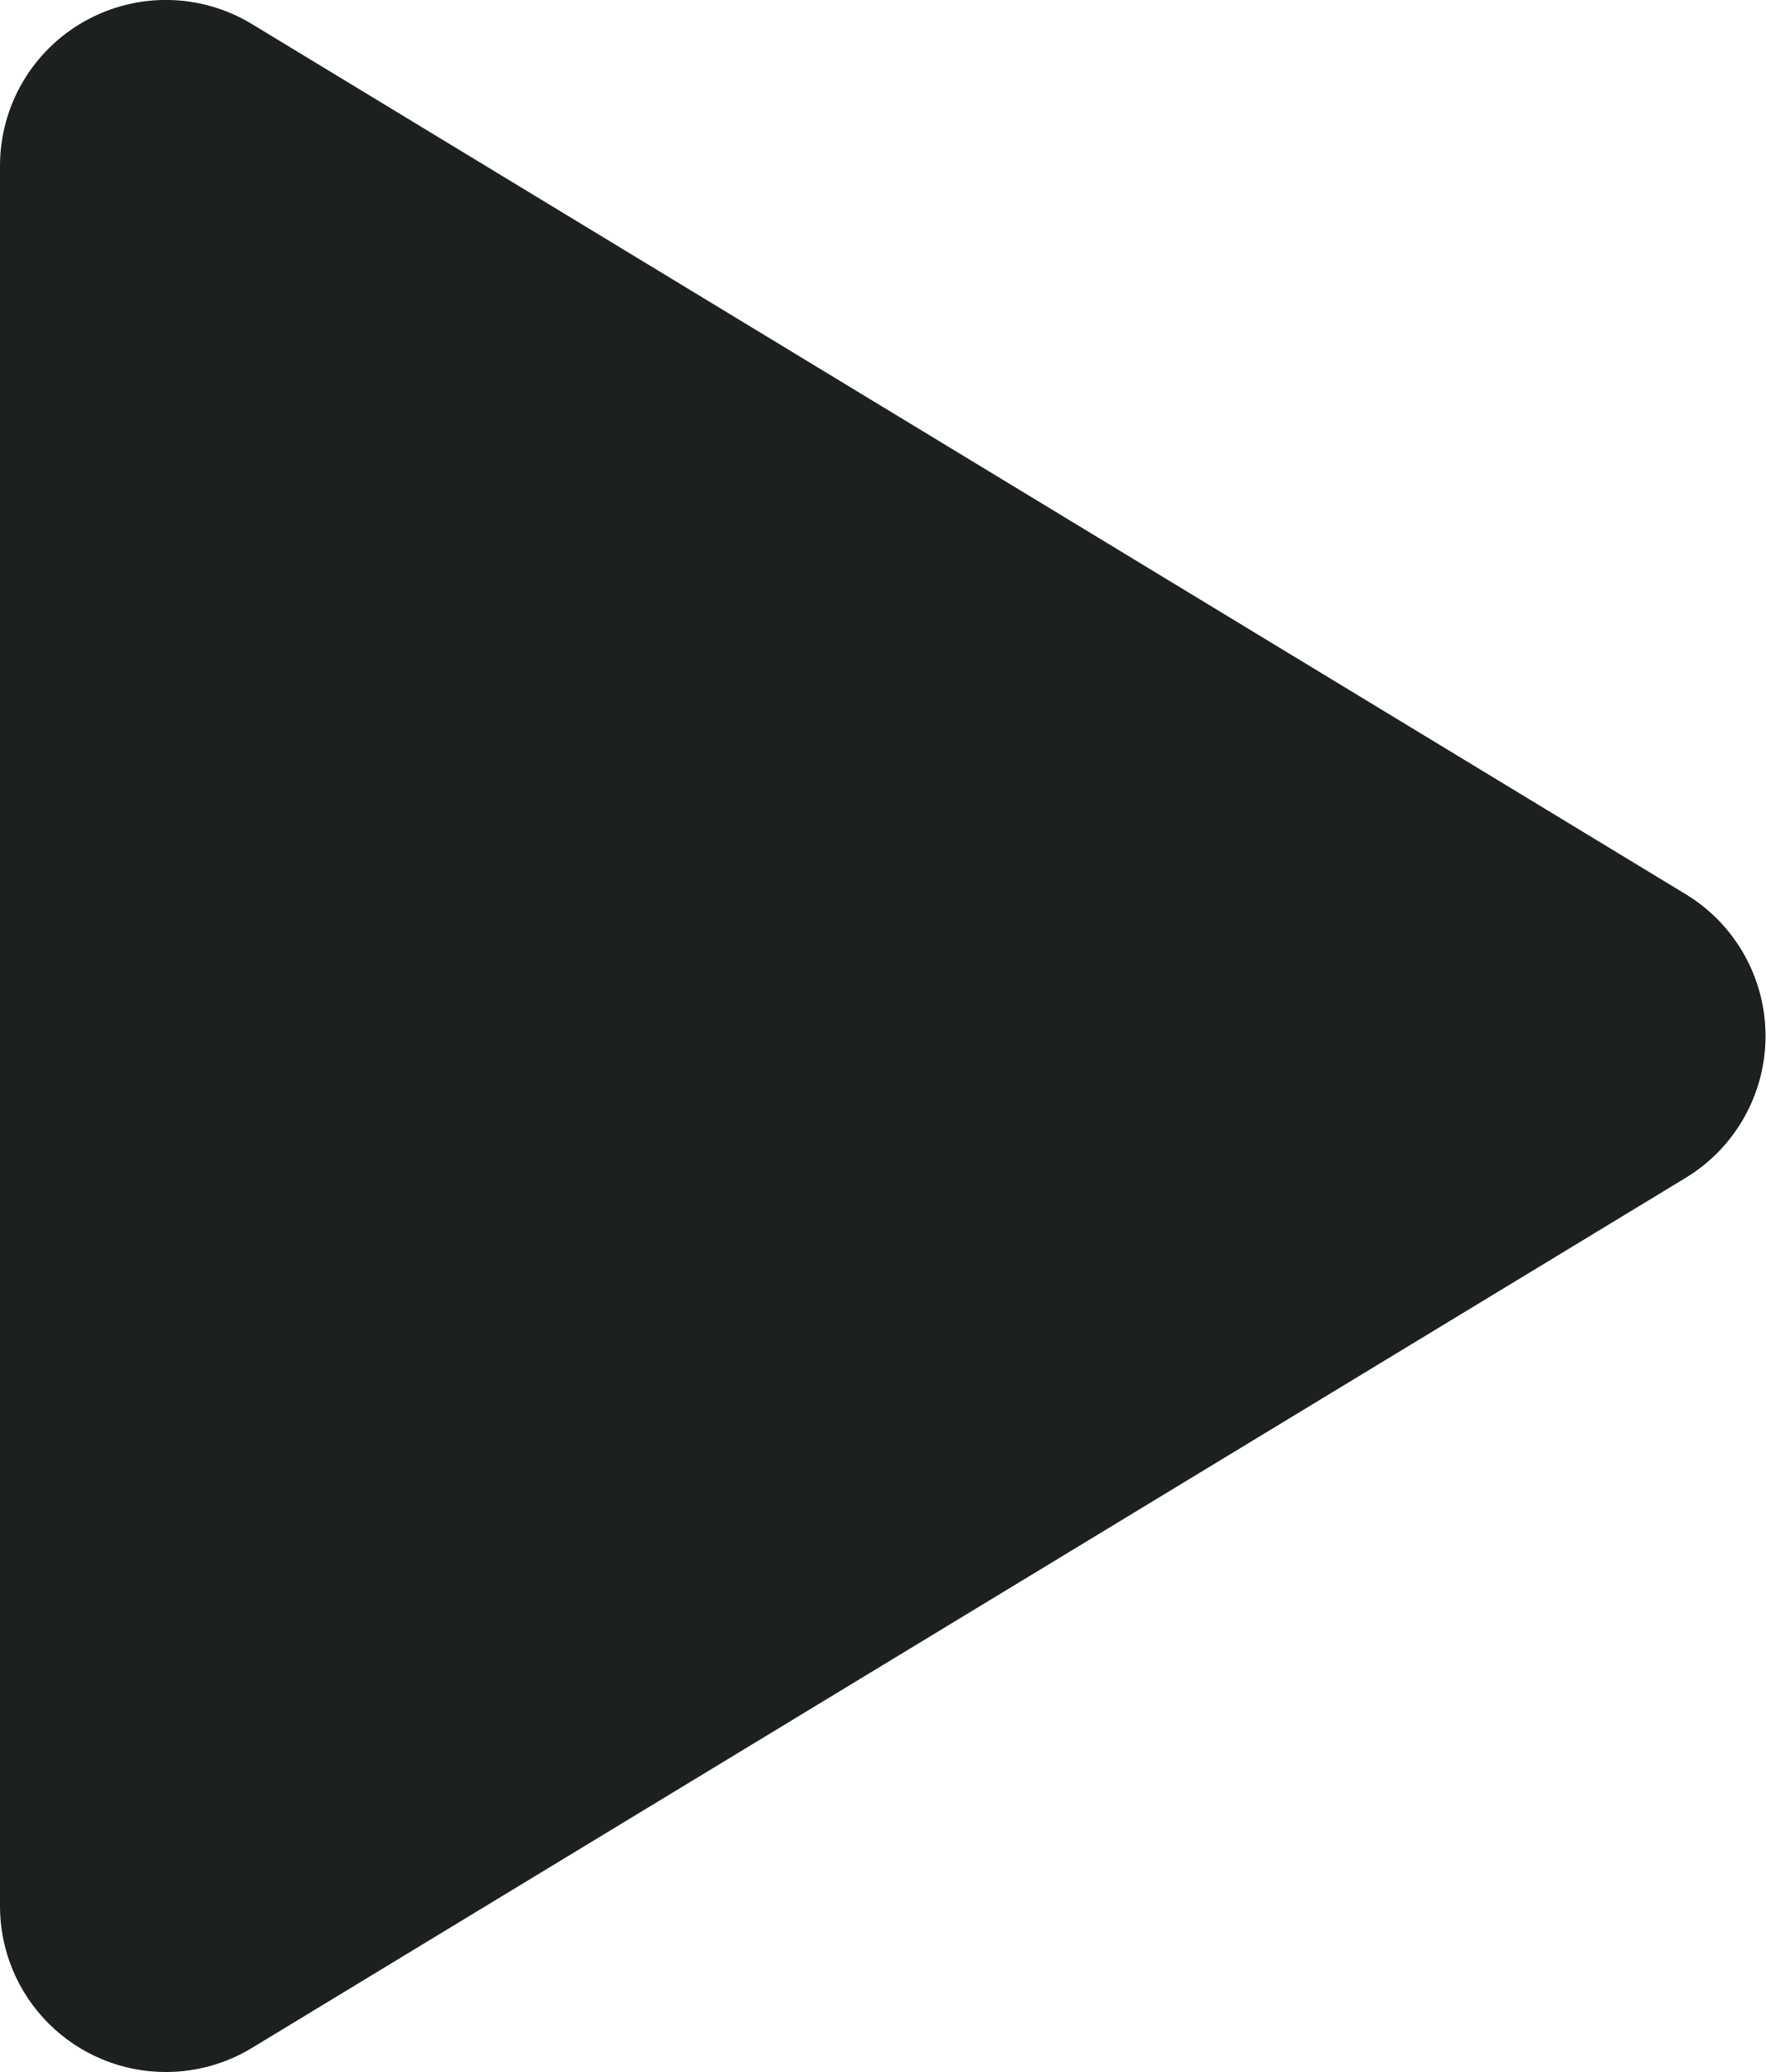
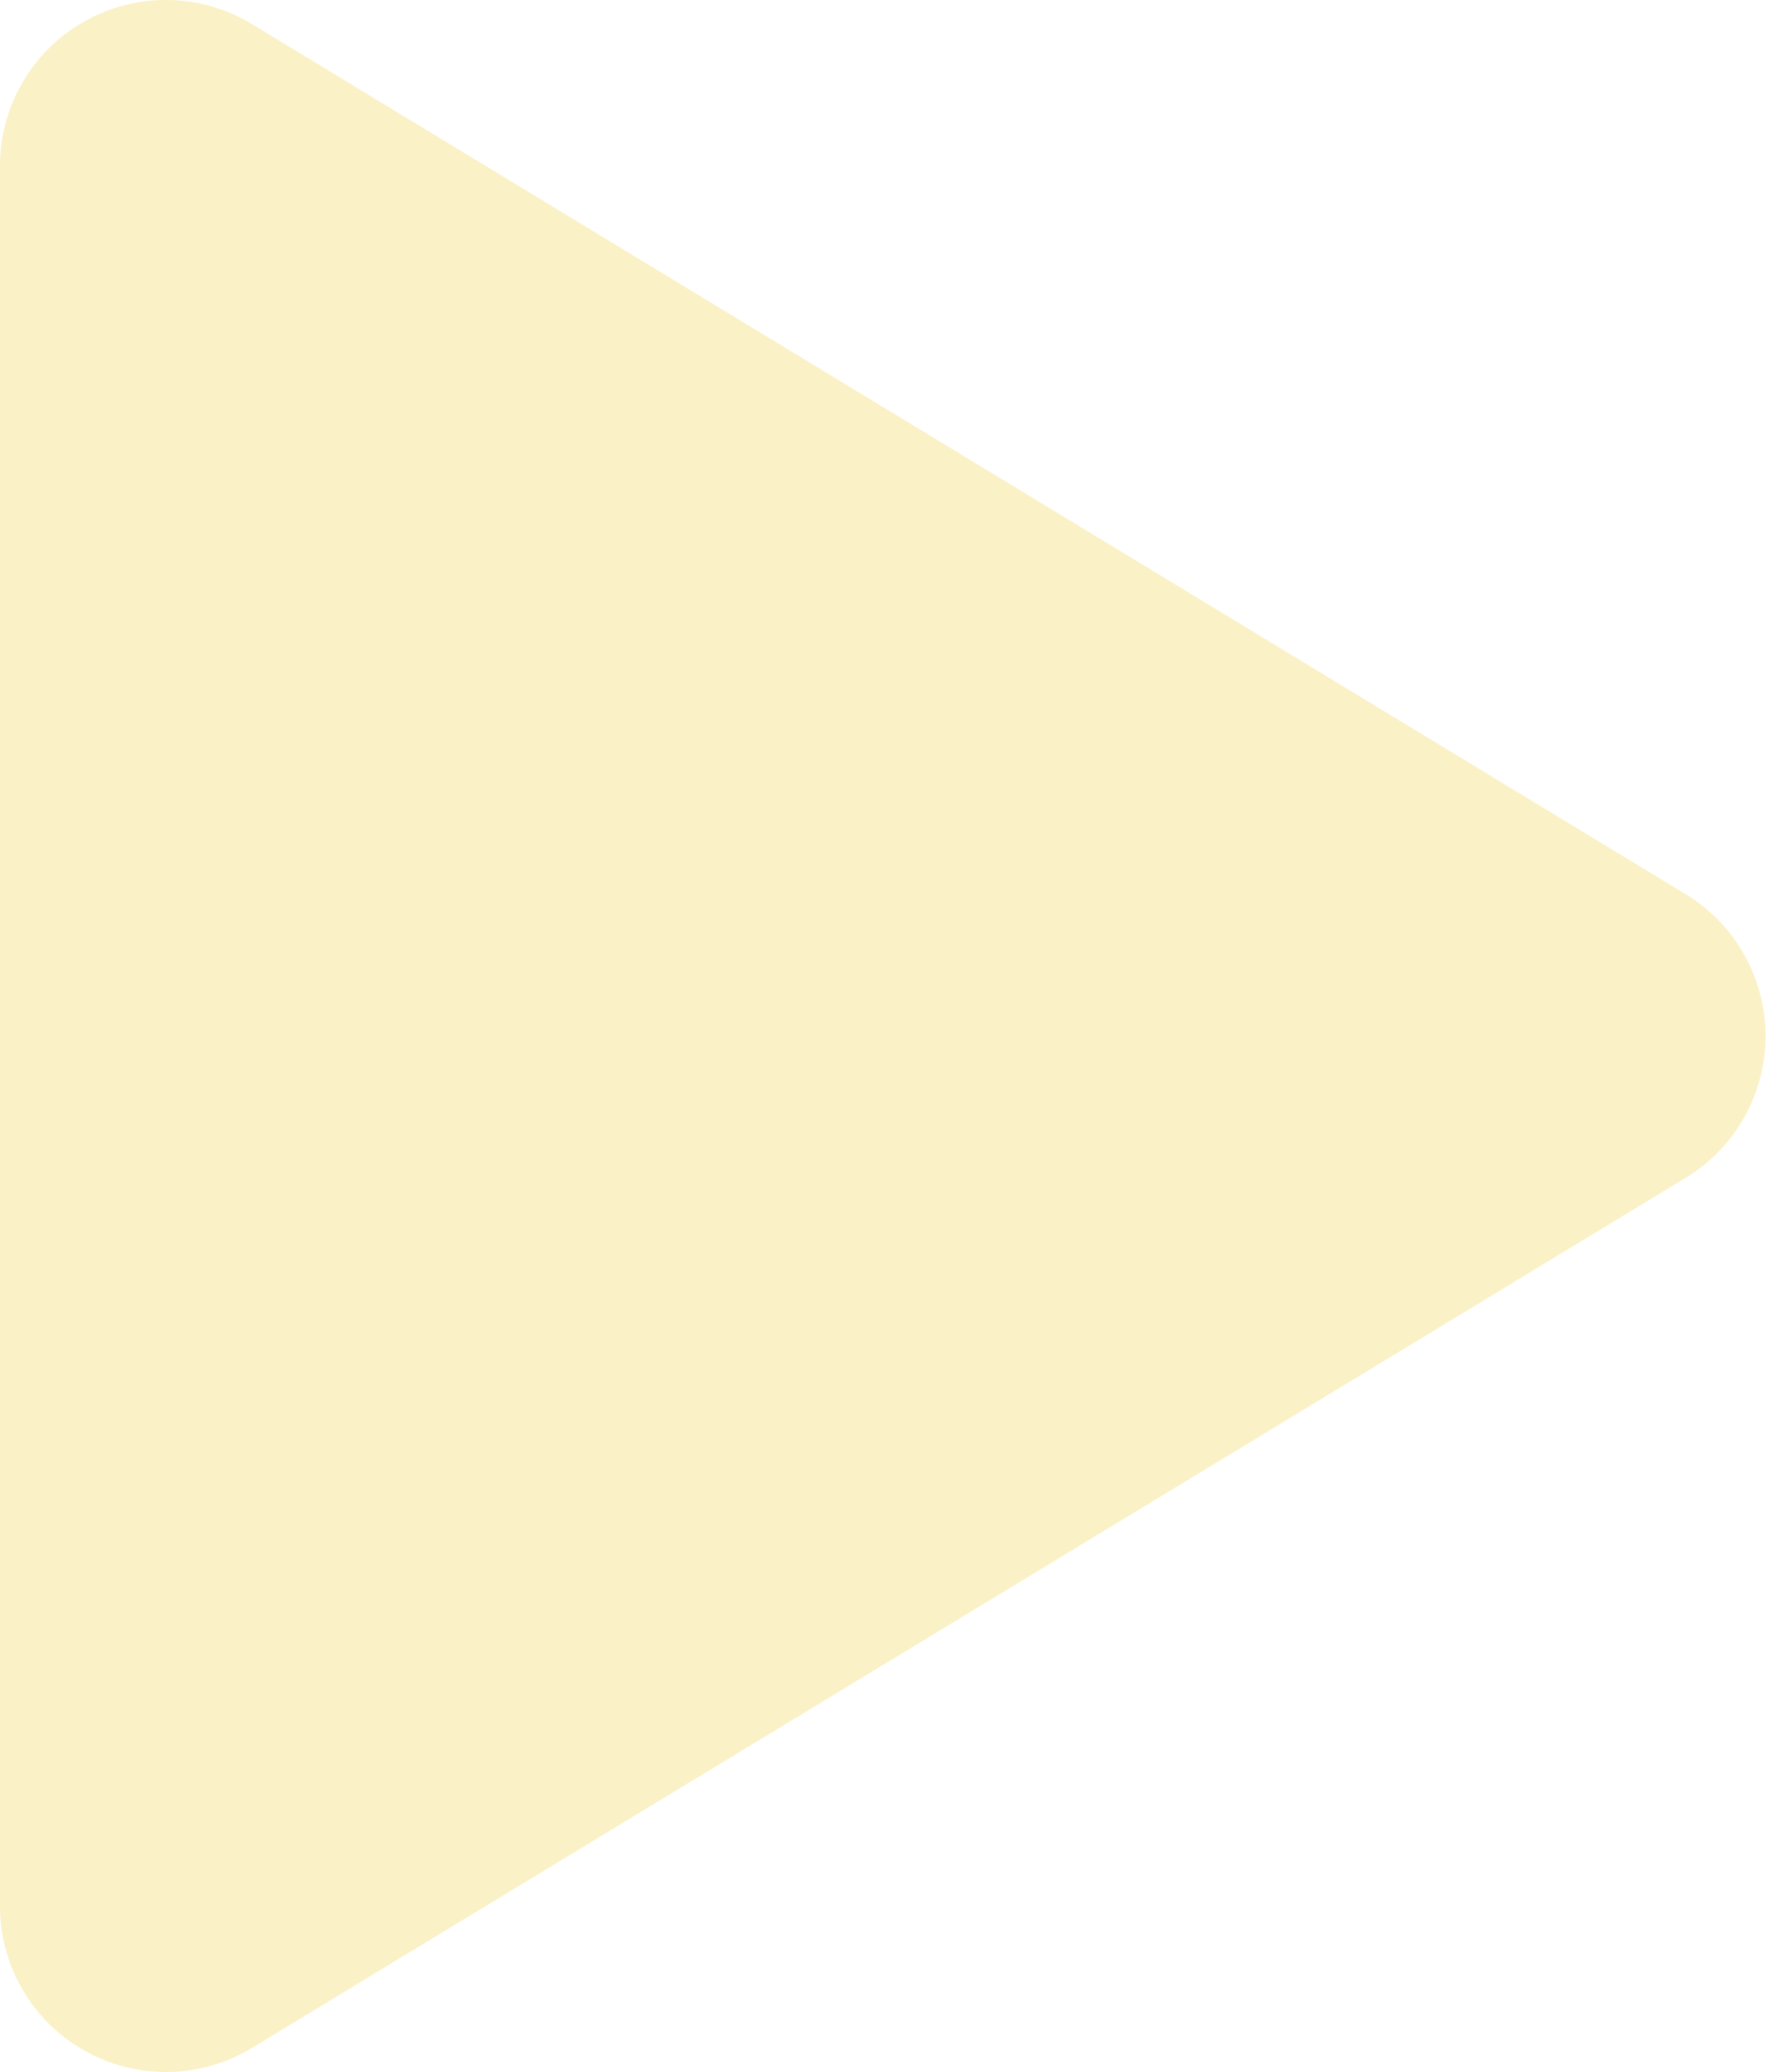
<svg xmlns="http://www.w3.org/2000/svg" width="46.869" height="55">
-   <path d="M4.404 55A4.4 4.4 0 010 50.598V4.404A4.403 4.403 0 016.689.639l38.06 23.096a4.403 4.403 0 01.001 7.53L6.687 54.362A4.401 4.401 0 014.404 55zM5.87 7.012v40.977L39.635 27.5z" fill="#1d2021" />
-   <path d="M4.966 27.506c0-13.794.043-22.493.111-22.469.061.022 8.404 5.074 18.54 11.225 13.962 8.474 18.394 11.218 18.284 11.32-.101.091-35.473 21.578-36.845 22.38-.05.03-.09-10.076-.09-22.456z" fill="#1d2021" />
+   <path d="M4.404 55A4.4 4.4 0 010 50.598V4.404A4.403 4.403 0 016.689.639l38.06 23.096a4.403 4.403 0 01.001 7.53L6.687 54.362A4.401 4.401 0 014.404 55zM5.87 7.012v40.977L39.635 27.5z" fill="#fbf1c7" />
+   <path d="M4.966 27.506c0-13.794.043-22.493.111-22.469.061.022 8.404 5.074 18.54 11.225 13.962 8.474 18.394 11.218 18.284 11.32-.101.091-35.473 21.578-36.845 22.38-.05.03-.09-10.076-.09-22.456z" fill="#fbf1c7" />
</svg>
